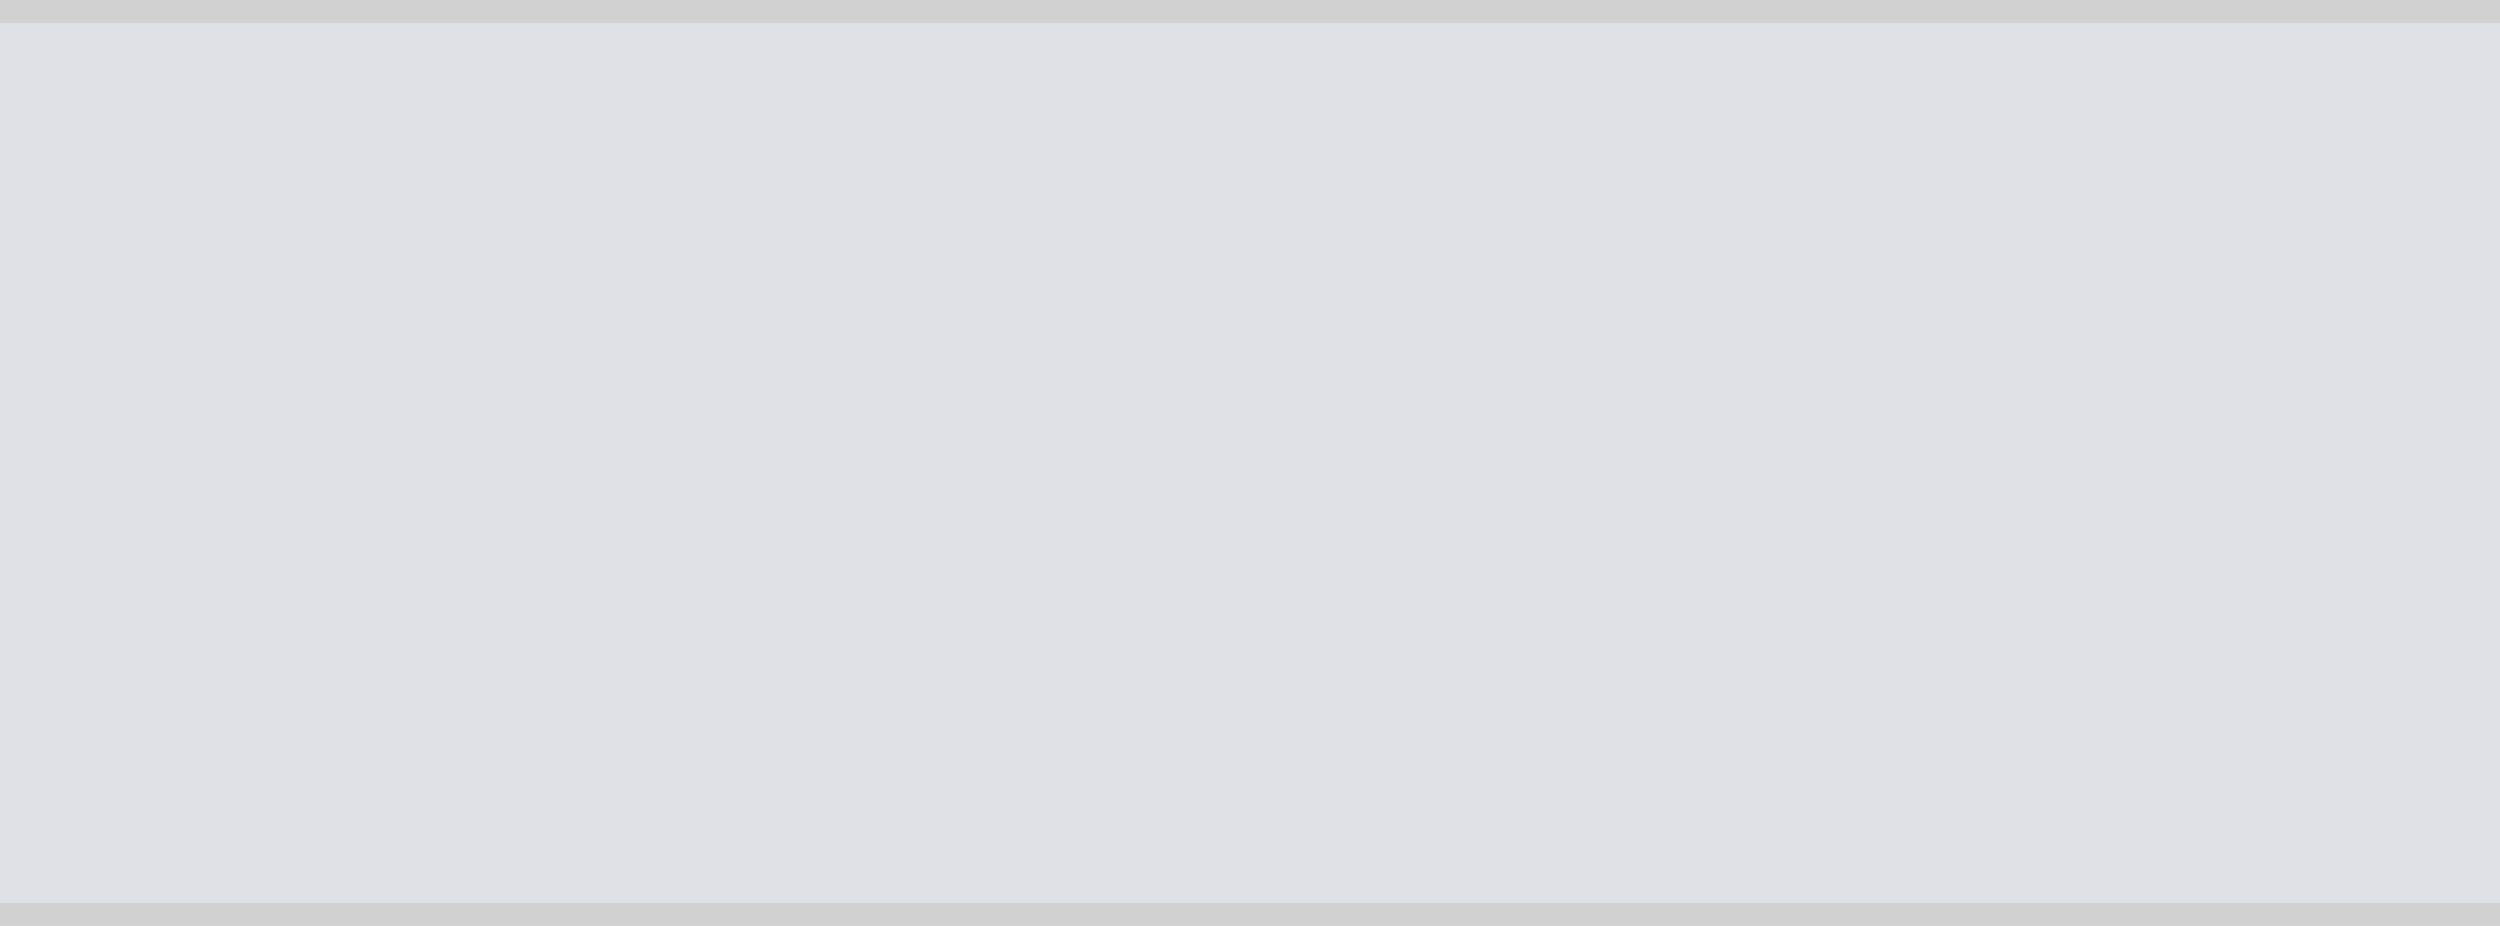
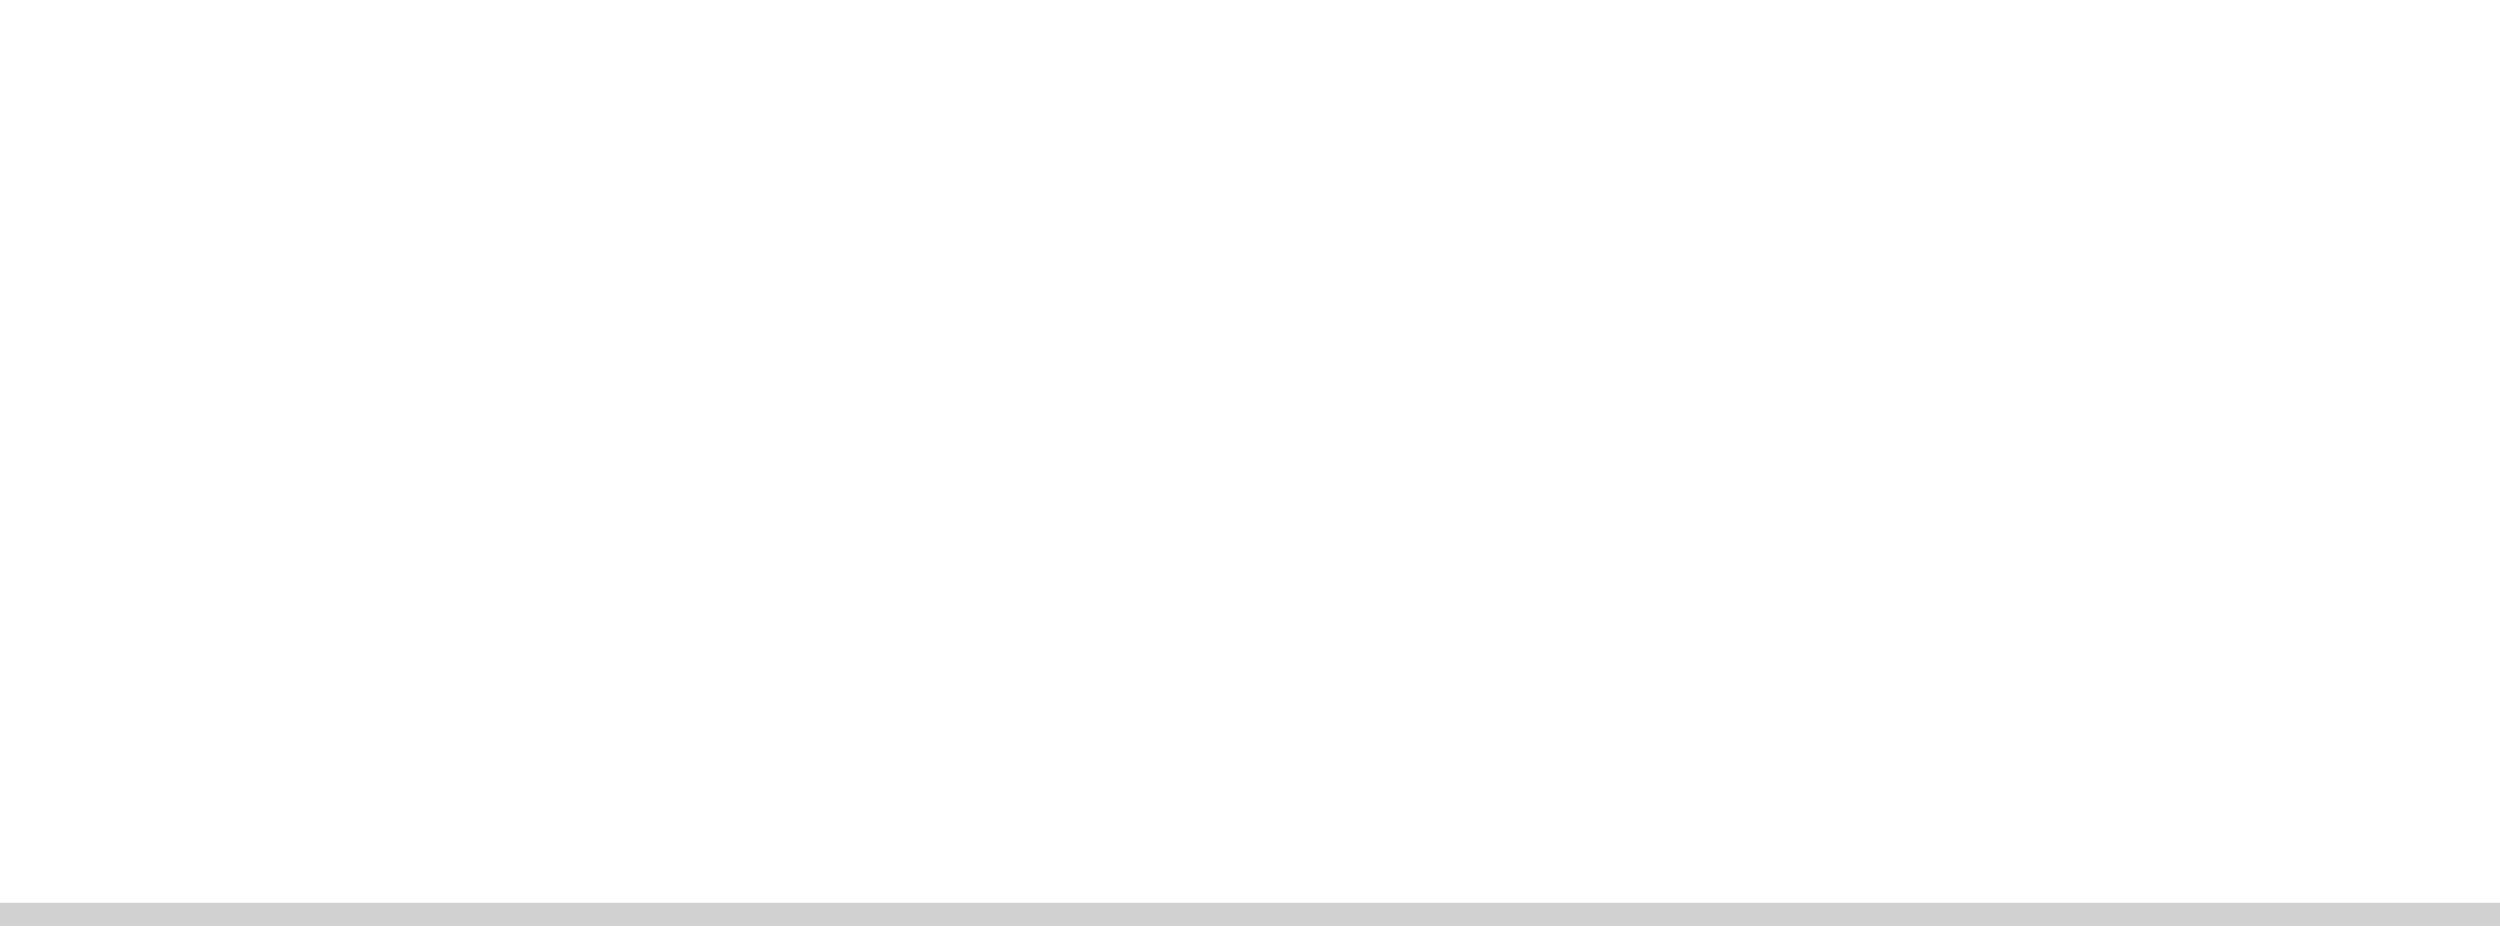
<svg xmlns="http://www.w3.org/2000/svg" version="1.1" width="108px" height="40px">
-   <g transform="matrix(1 0 0 1 -755 -676 )">
-     <path d="M 755 677  L 863 677  L 863 715  L 755 715  L 755 677  Z " fill-rule="nonzero" fill="#dfe1e6" stroke="none" />
-     <path d="M 755 676.5  L 863 676.5  M 863 715.5  L 755 715.5  " stroke-width="1" stroke="#999999" fill="none" stroke-opacity="0.349" />
+   <g transform="matrix(1 0 0 1 -755 -716 )">
+     <path d="M 755 716  L 863 716  L 863 755  L 755 755  L 755 716  Z " fill-rule="nonzero" fill="#ffffff" stroke="none" />
+     <path d="M 863 755.5  L 755 755.5  " stroke-width="1" stroke="#999999" fill="none" stroke-opacity="0.349" />
  </g>
</svg>
